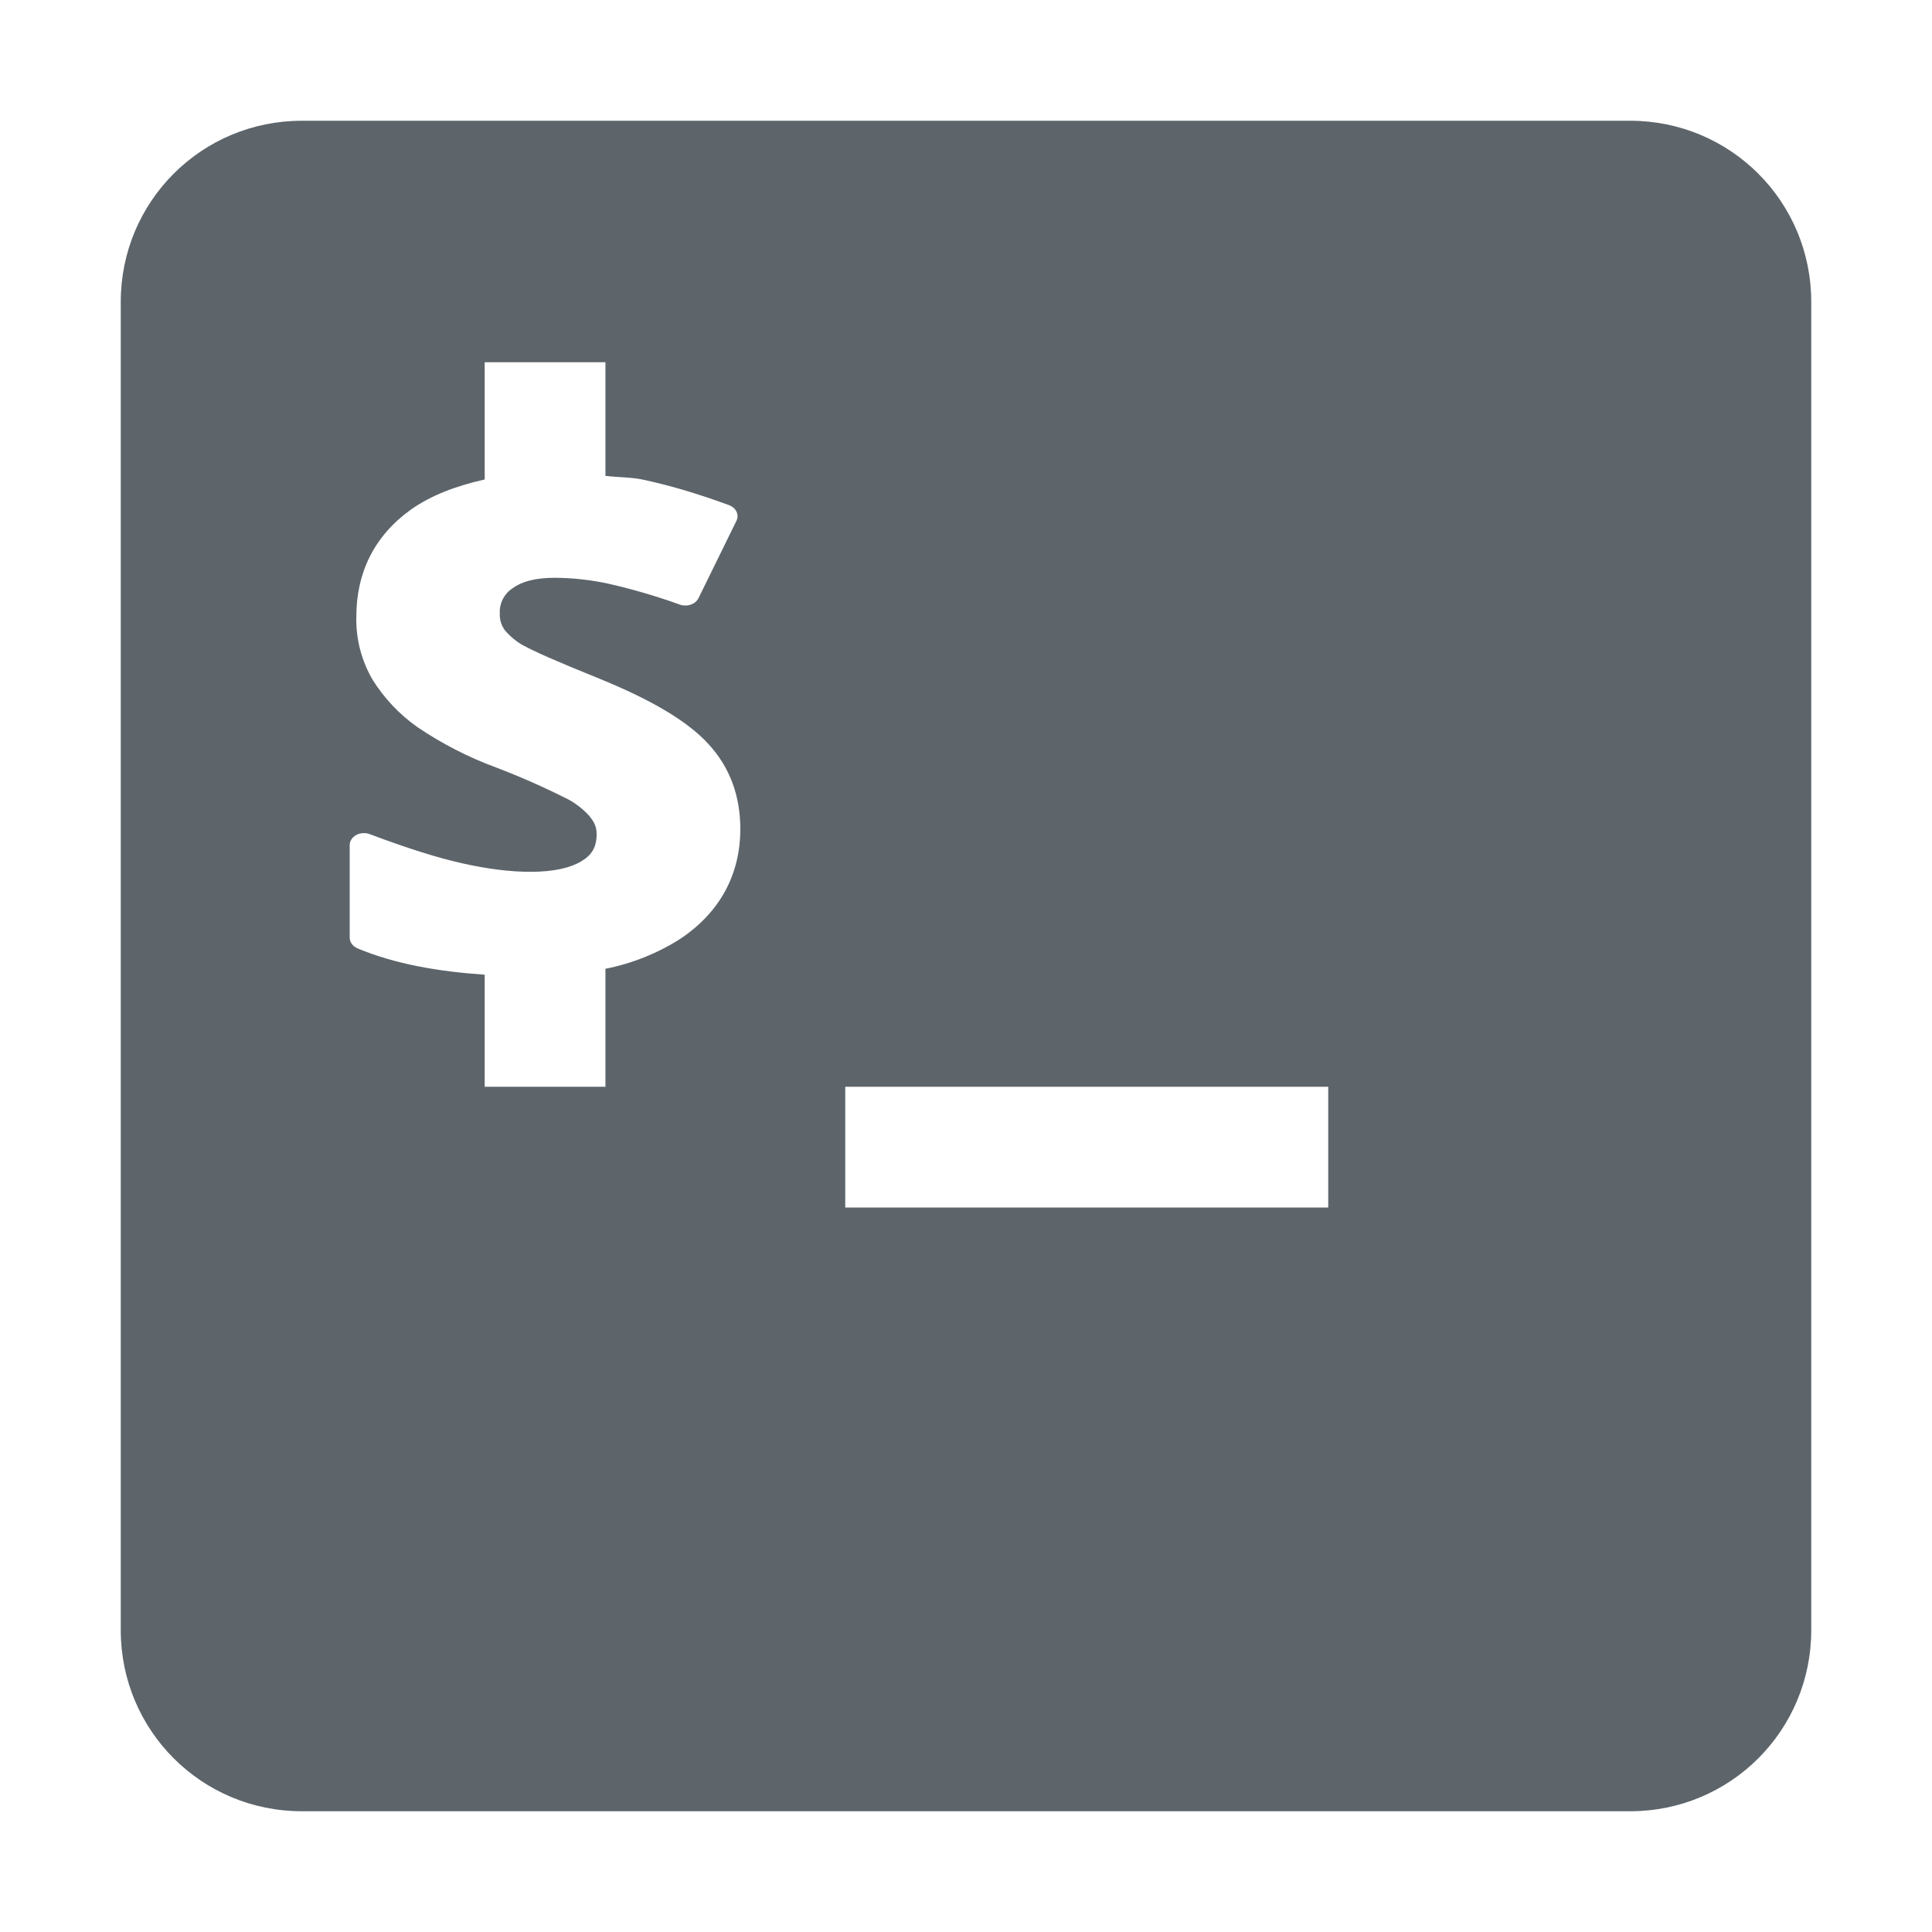
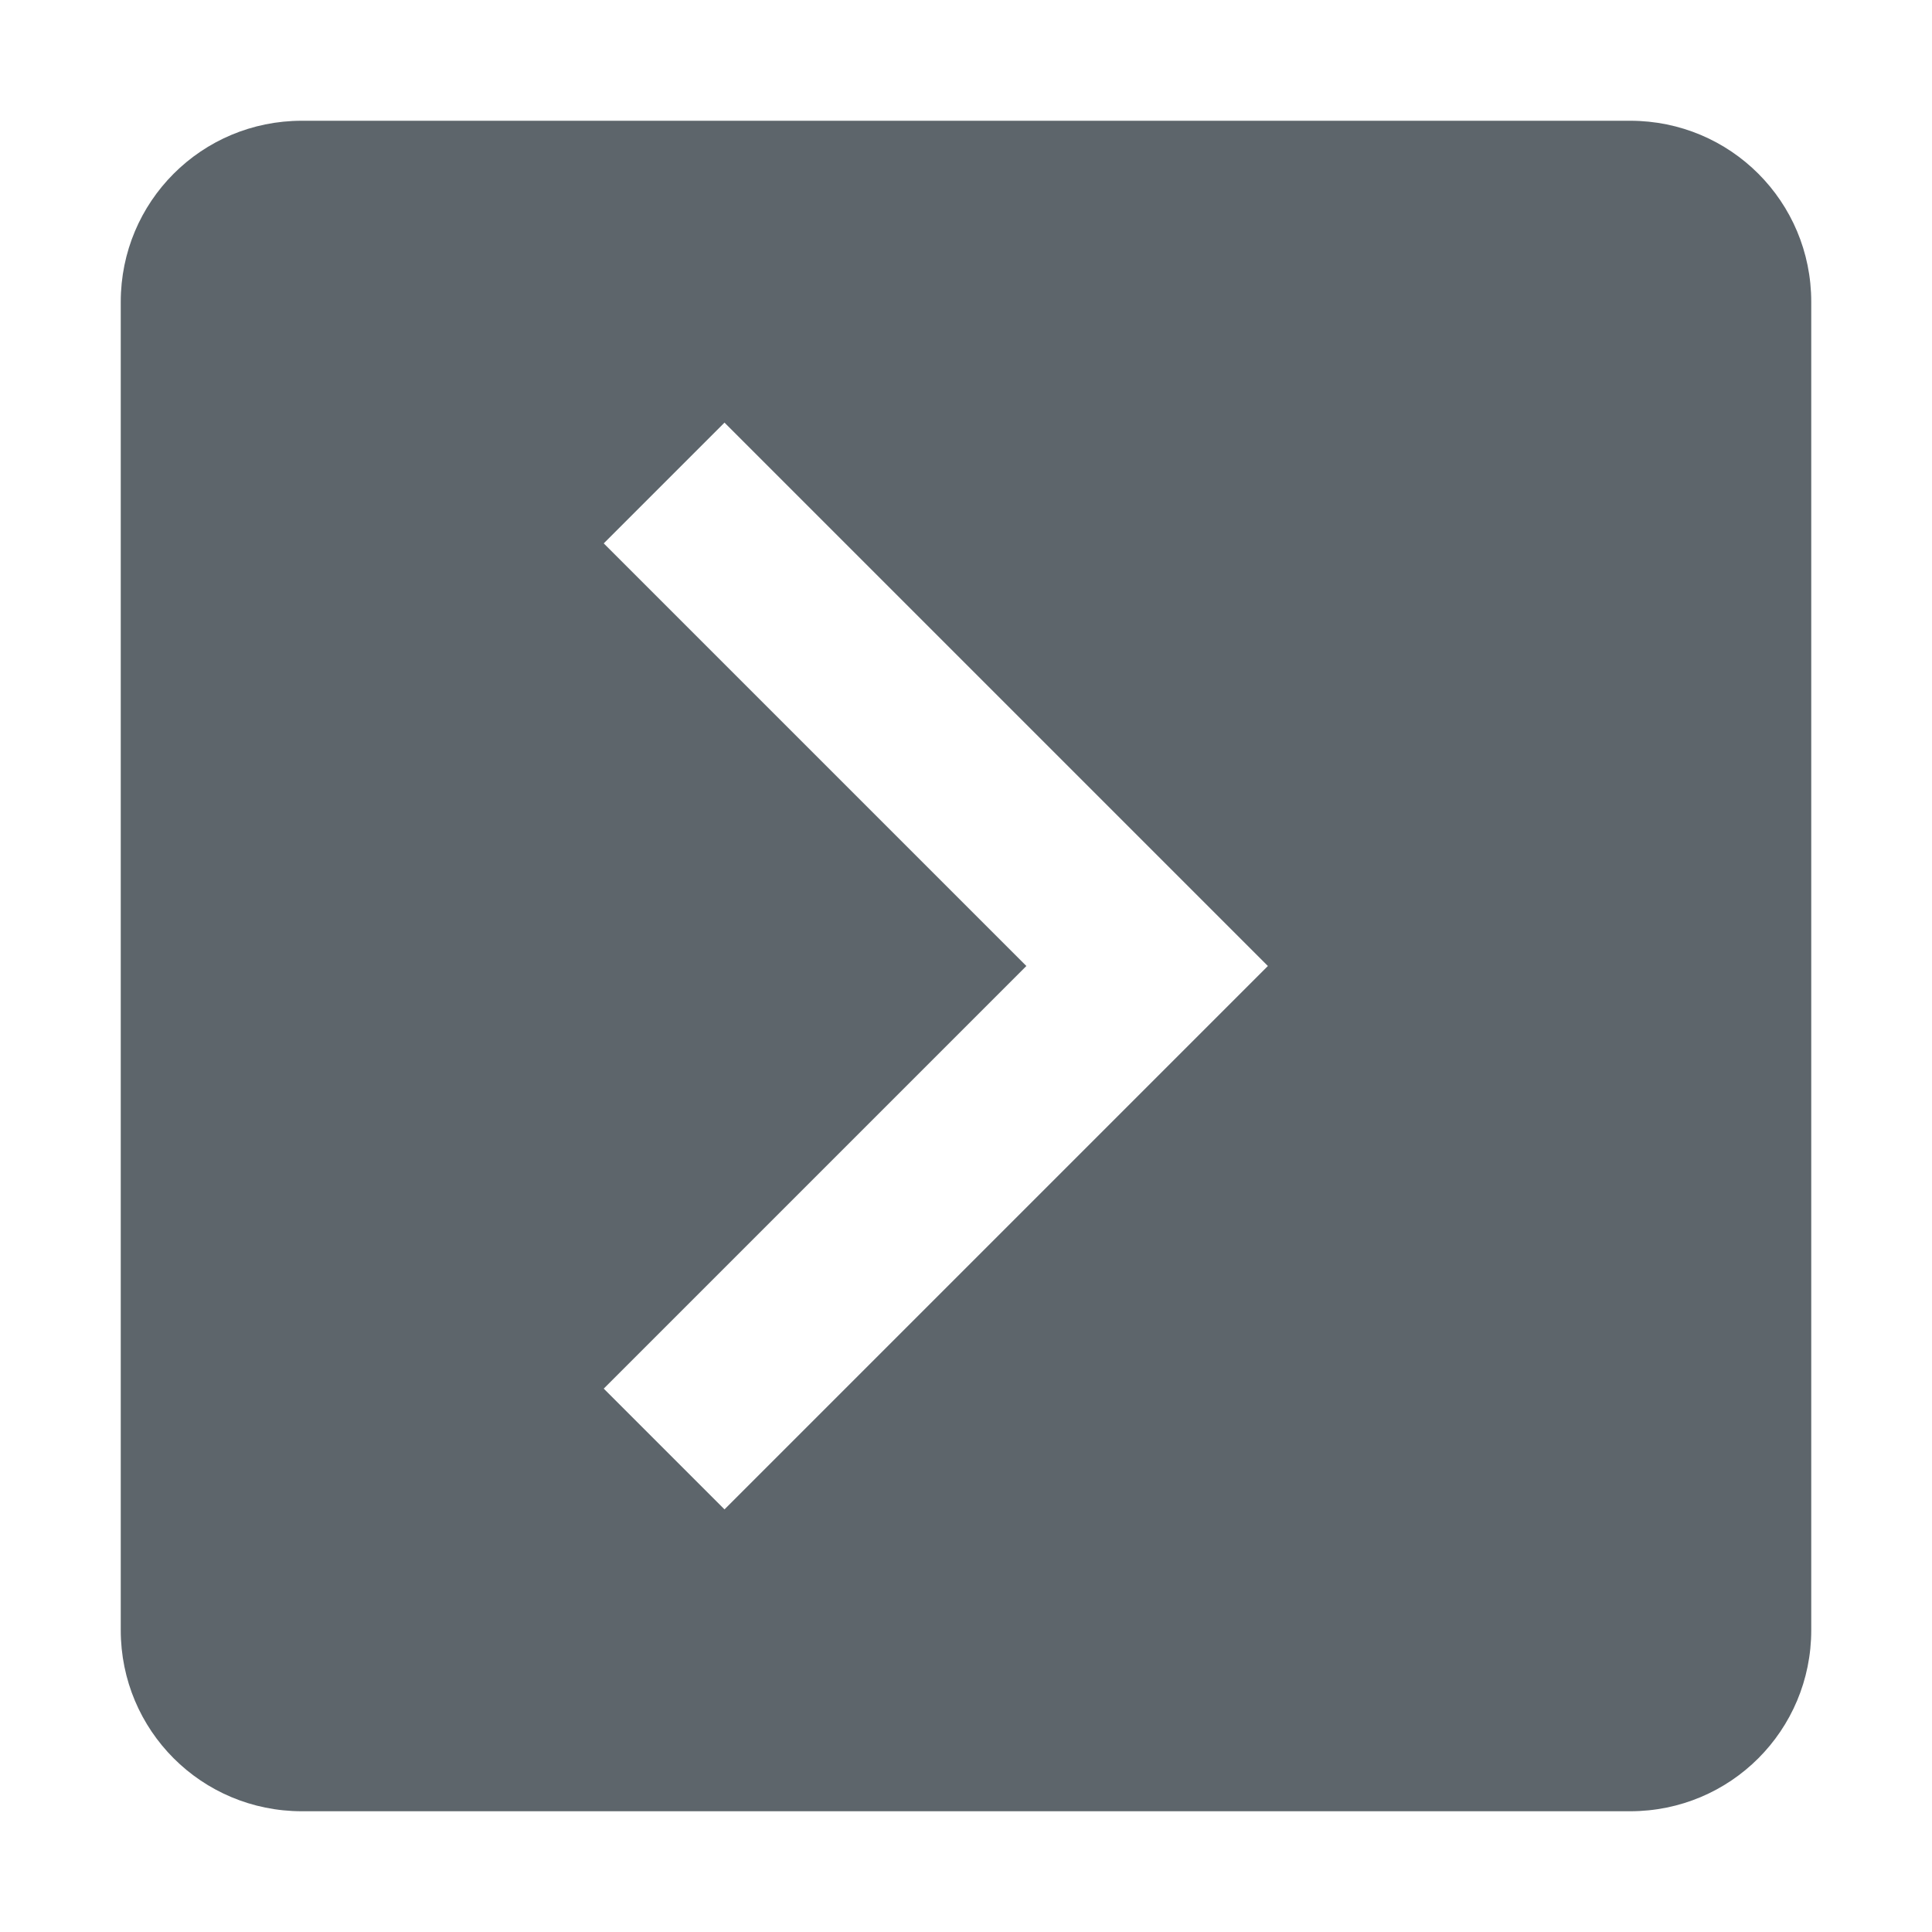
- <svg xmlns="http://www.w3.org/2000/svg" height="16" width="16">
-   <path d="M2.5 1C1.669 1 1 1.669 1 2.5v11c0 .831.669 1.5 1.5 1.5h11c.831 0 1.5-.669 1.5-1.5v-11c0-.831-.669-1.5-1.5-1.5zm1.514 2h1v.941c.107.013.22.01.324.034.225.049.46.12.701.209a.118.1 0 0 1 .06.129l-.314.64a.118.1 0 0 1-.152.055 5.054 5.054 0 0 0-.594-.174 2.162 2.162 0 0 0-.445-.049c-.166 0-.276.033-.348.086a.235.235 0 0 0-.107.21.22.22 0 0 0 .04.136.562.562 0 0 0 .157.13h.002c.073.042.28.134.603.264.44.178.749.356.928.553.177.193.262.43.262.701 0 .376-.168.689-.494.908a1.807 1.807 0 0 1-.623.25V9h-1v-.928c-.381-.026-.739-.087-1.051-.217a.118.1 0 0 1-.067-.09v-.767a.118.1 0 0 1 .166-.09c.308.116.564.197.768.242.208.047.397.07.563.07.198 0 .336-.035.421-.087.086-.052.127-.114.127-.227 0-.057-.02-.1-.056-.142a.118.1 0 0 0 0-.002.678.678 0 0 0-.192-.149.118.1 0 0 0-.002 0 6.11 6.11 0 0 0-.58-.256 3.034 3.034 0 0 1-.658-.338 1.37 1.37 0 0 1-.365-.386.986.986 0 0 1-.137-.526c0-.366.15-.67.451-.886.169-.12.378-.198.612-.25zM7 9h4v1H7z" fill="#5d656b" overflow="visible" style="marker:none" color="#000" />
+ <svg xmlns="http://www.w3.org/2000/svg" height="16" width="16" version="1.1" id="svg4">
+   <defs id="defs8" />
+   <path d="M 2.5,1 C 1.669,1 1,1.669 1,2.5 v 11 C 1,14.331 1.669,15 2.5,15 h 11 C 14.331,15 15,14.331 15,13.5 V 2.5 C 15,1.669 14.331,1 13.5,1 Z M 5,4.5 6,3.5 10.5,8 6,12.5 5,11.5 8.5,8 Z" fill="#5d656b" overflow="visible" style="marker:none" color="#000000" id="path2" />
</svg>
